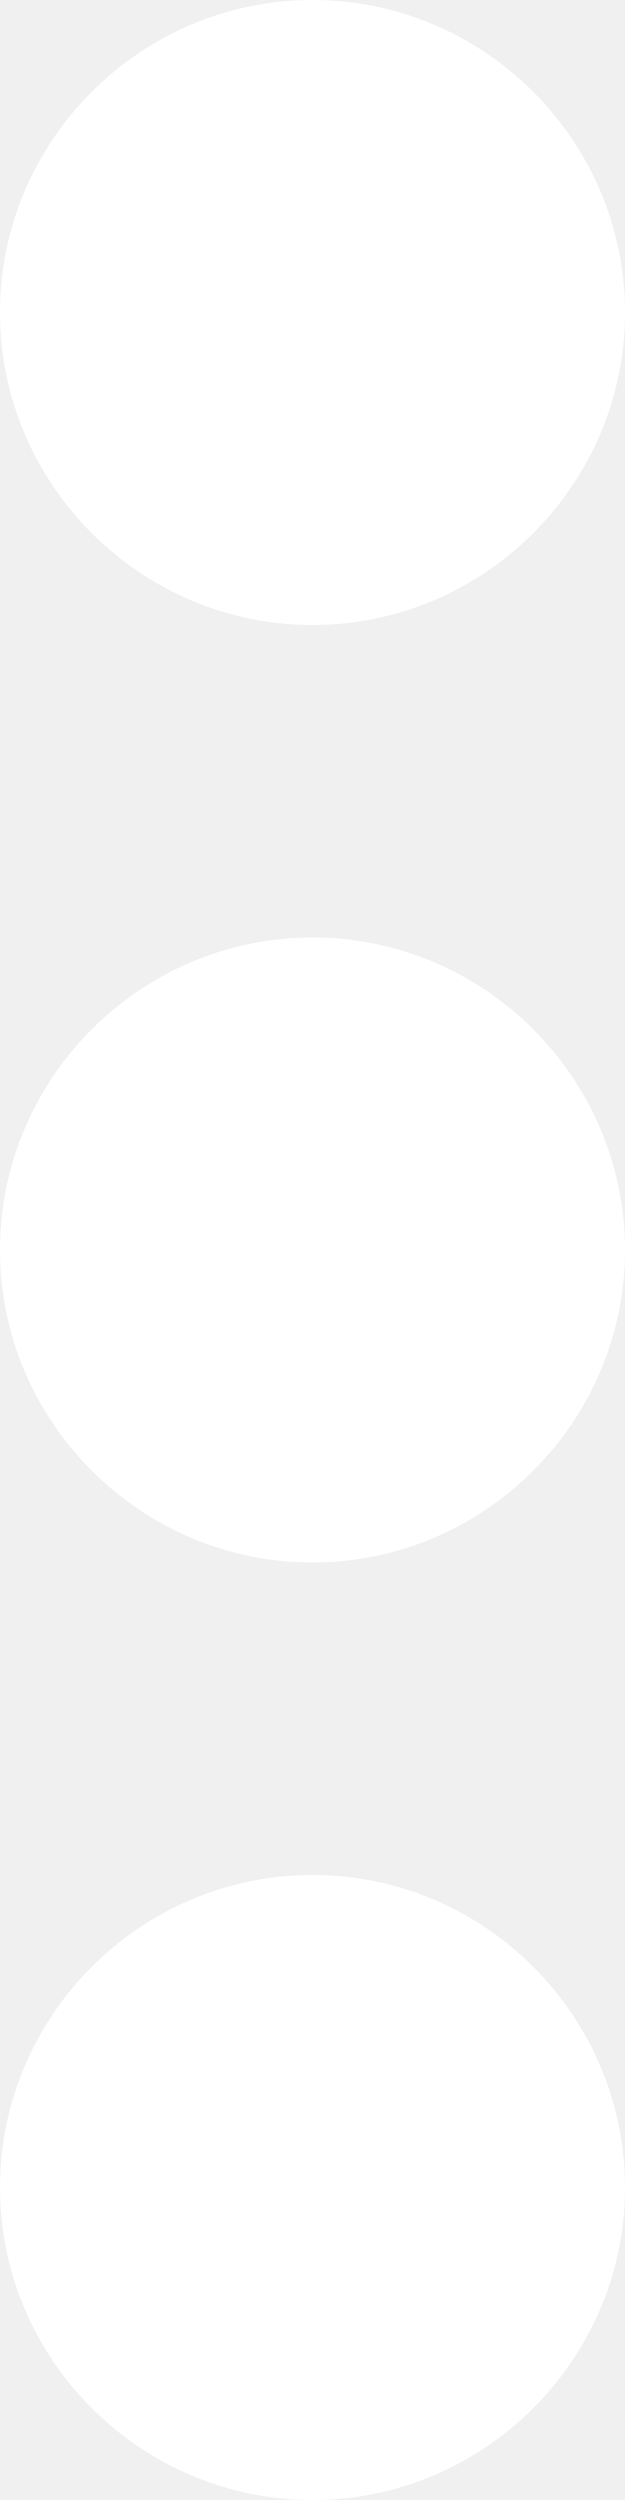
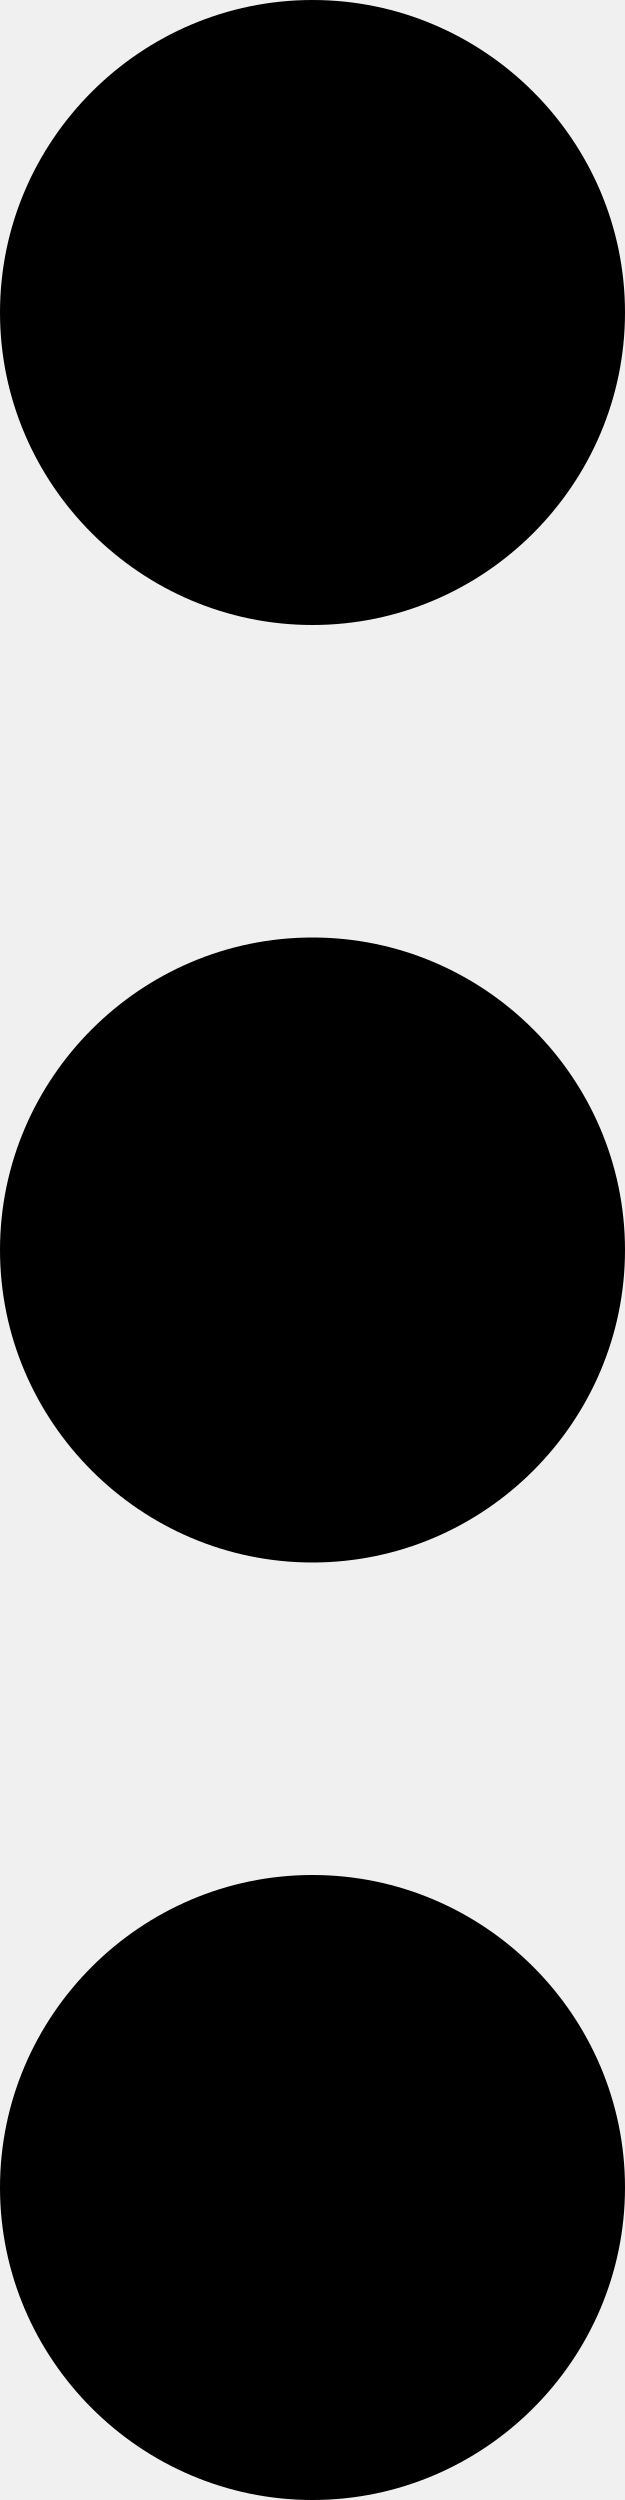
<svg xmlns="http://www.w3.org/2000/svg" width="4" height="16" viewBox="0 0 4 16" fill="none">
-   <path d="M2 4C3.1 4 4 3.1 4 2C4 0.9 3.1 0 2 0C0.9 0 0 0.9 0 2C0 3.1 0.9 4 2 4ZM2 6C0.9 6 0 6.9 0 8C0 9.1 0.9 10 2 10C3.1 10 4 9.1 4 8C4 6.9 3.1 6 2 6ZM2 12C0.9 12 0 12.9 0 14C0 15.1 0.9 16 2 16C3.1 16 4 15.1 4 14C4 12.9 3.1 12 2 12Z" fill="white" fill-opacity="1" />
+   <path d="M2 4C3.1 4 4 3.1 4 2C4 0.9 3.1 0 2 0C0.9 0 0 0.9 0 2C0 3.1 0.9 4 2 4ZM2 6C0.9 6 0 6.9 0 8C0 9.1 0.9 10 2 10C3.1 10 4 9.1 4 8C4 6.9 3.1 6 2 6ZM2 12C0.9 12 0 12.9 0 14C0 15.1 0.9 16 2 16C3.1 16 4 15.1 4 14C4 12.9 3.1 12 2 12Z" fill="black" fill-opacity="1" />
</svg>
